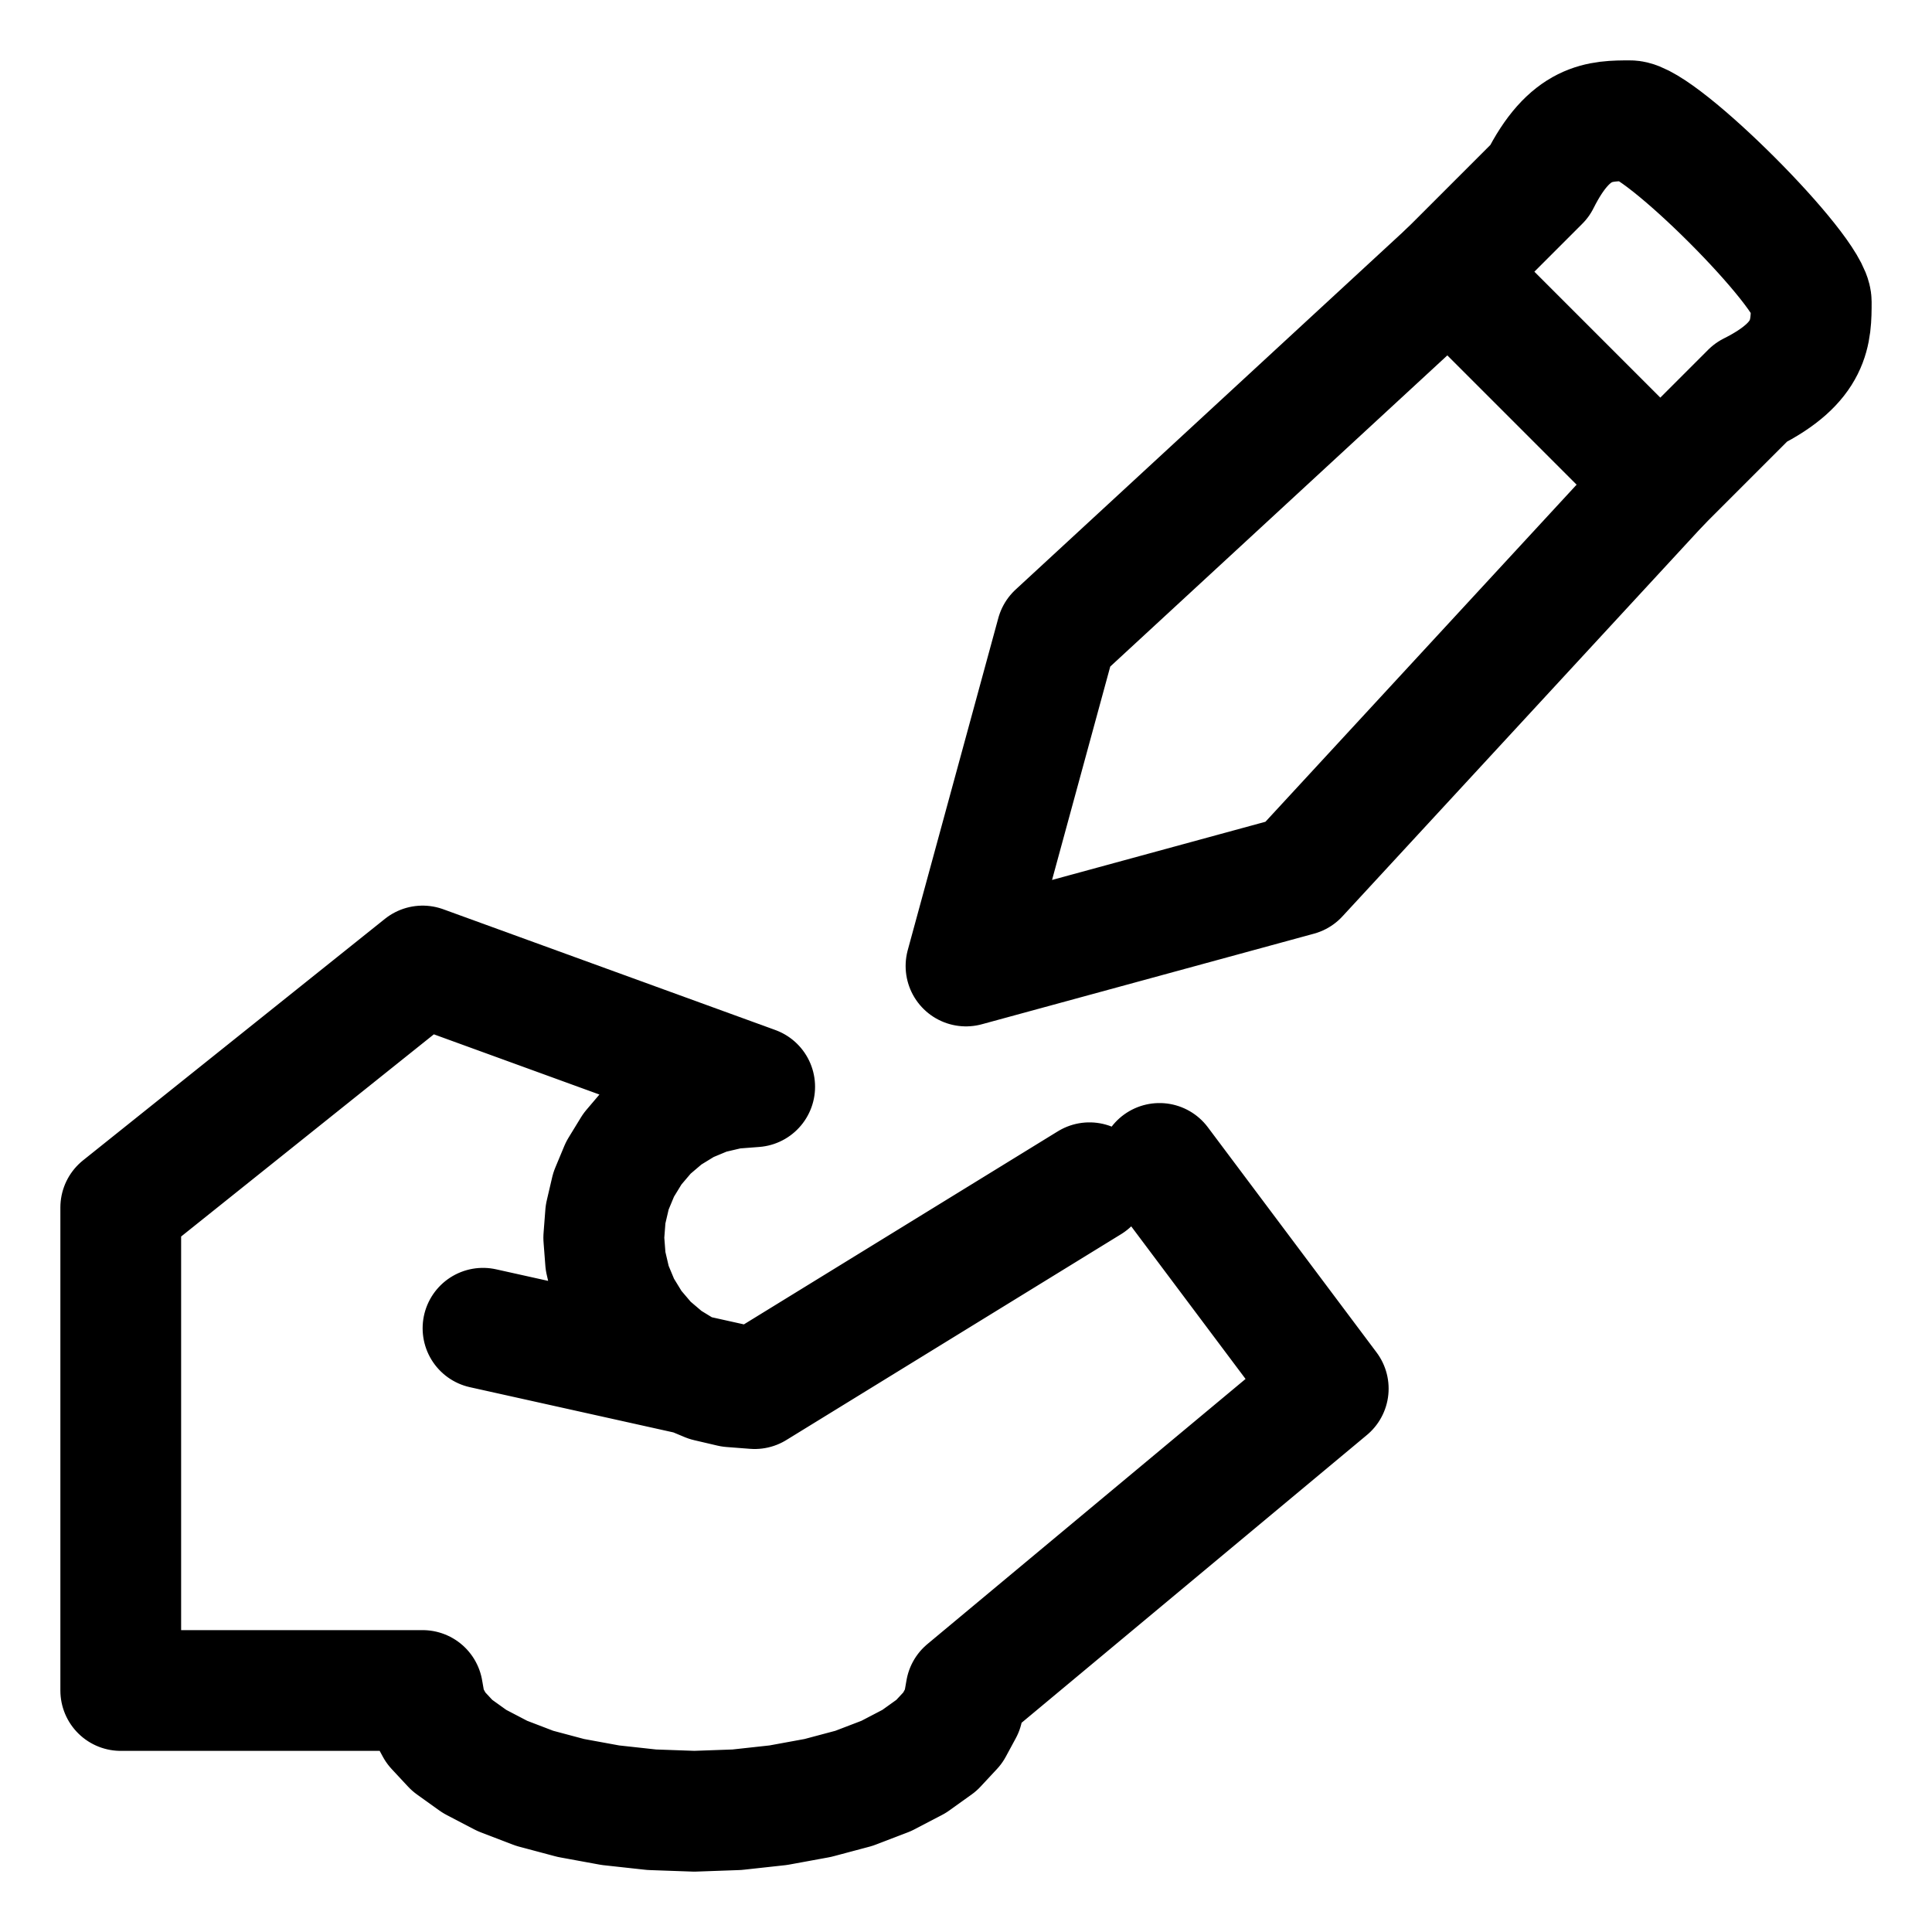
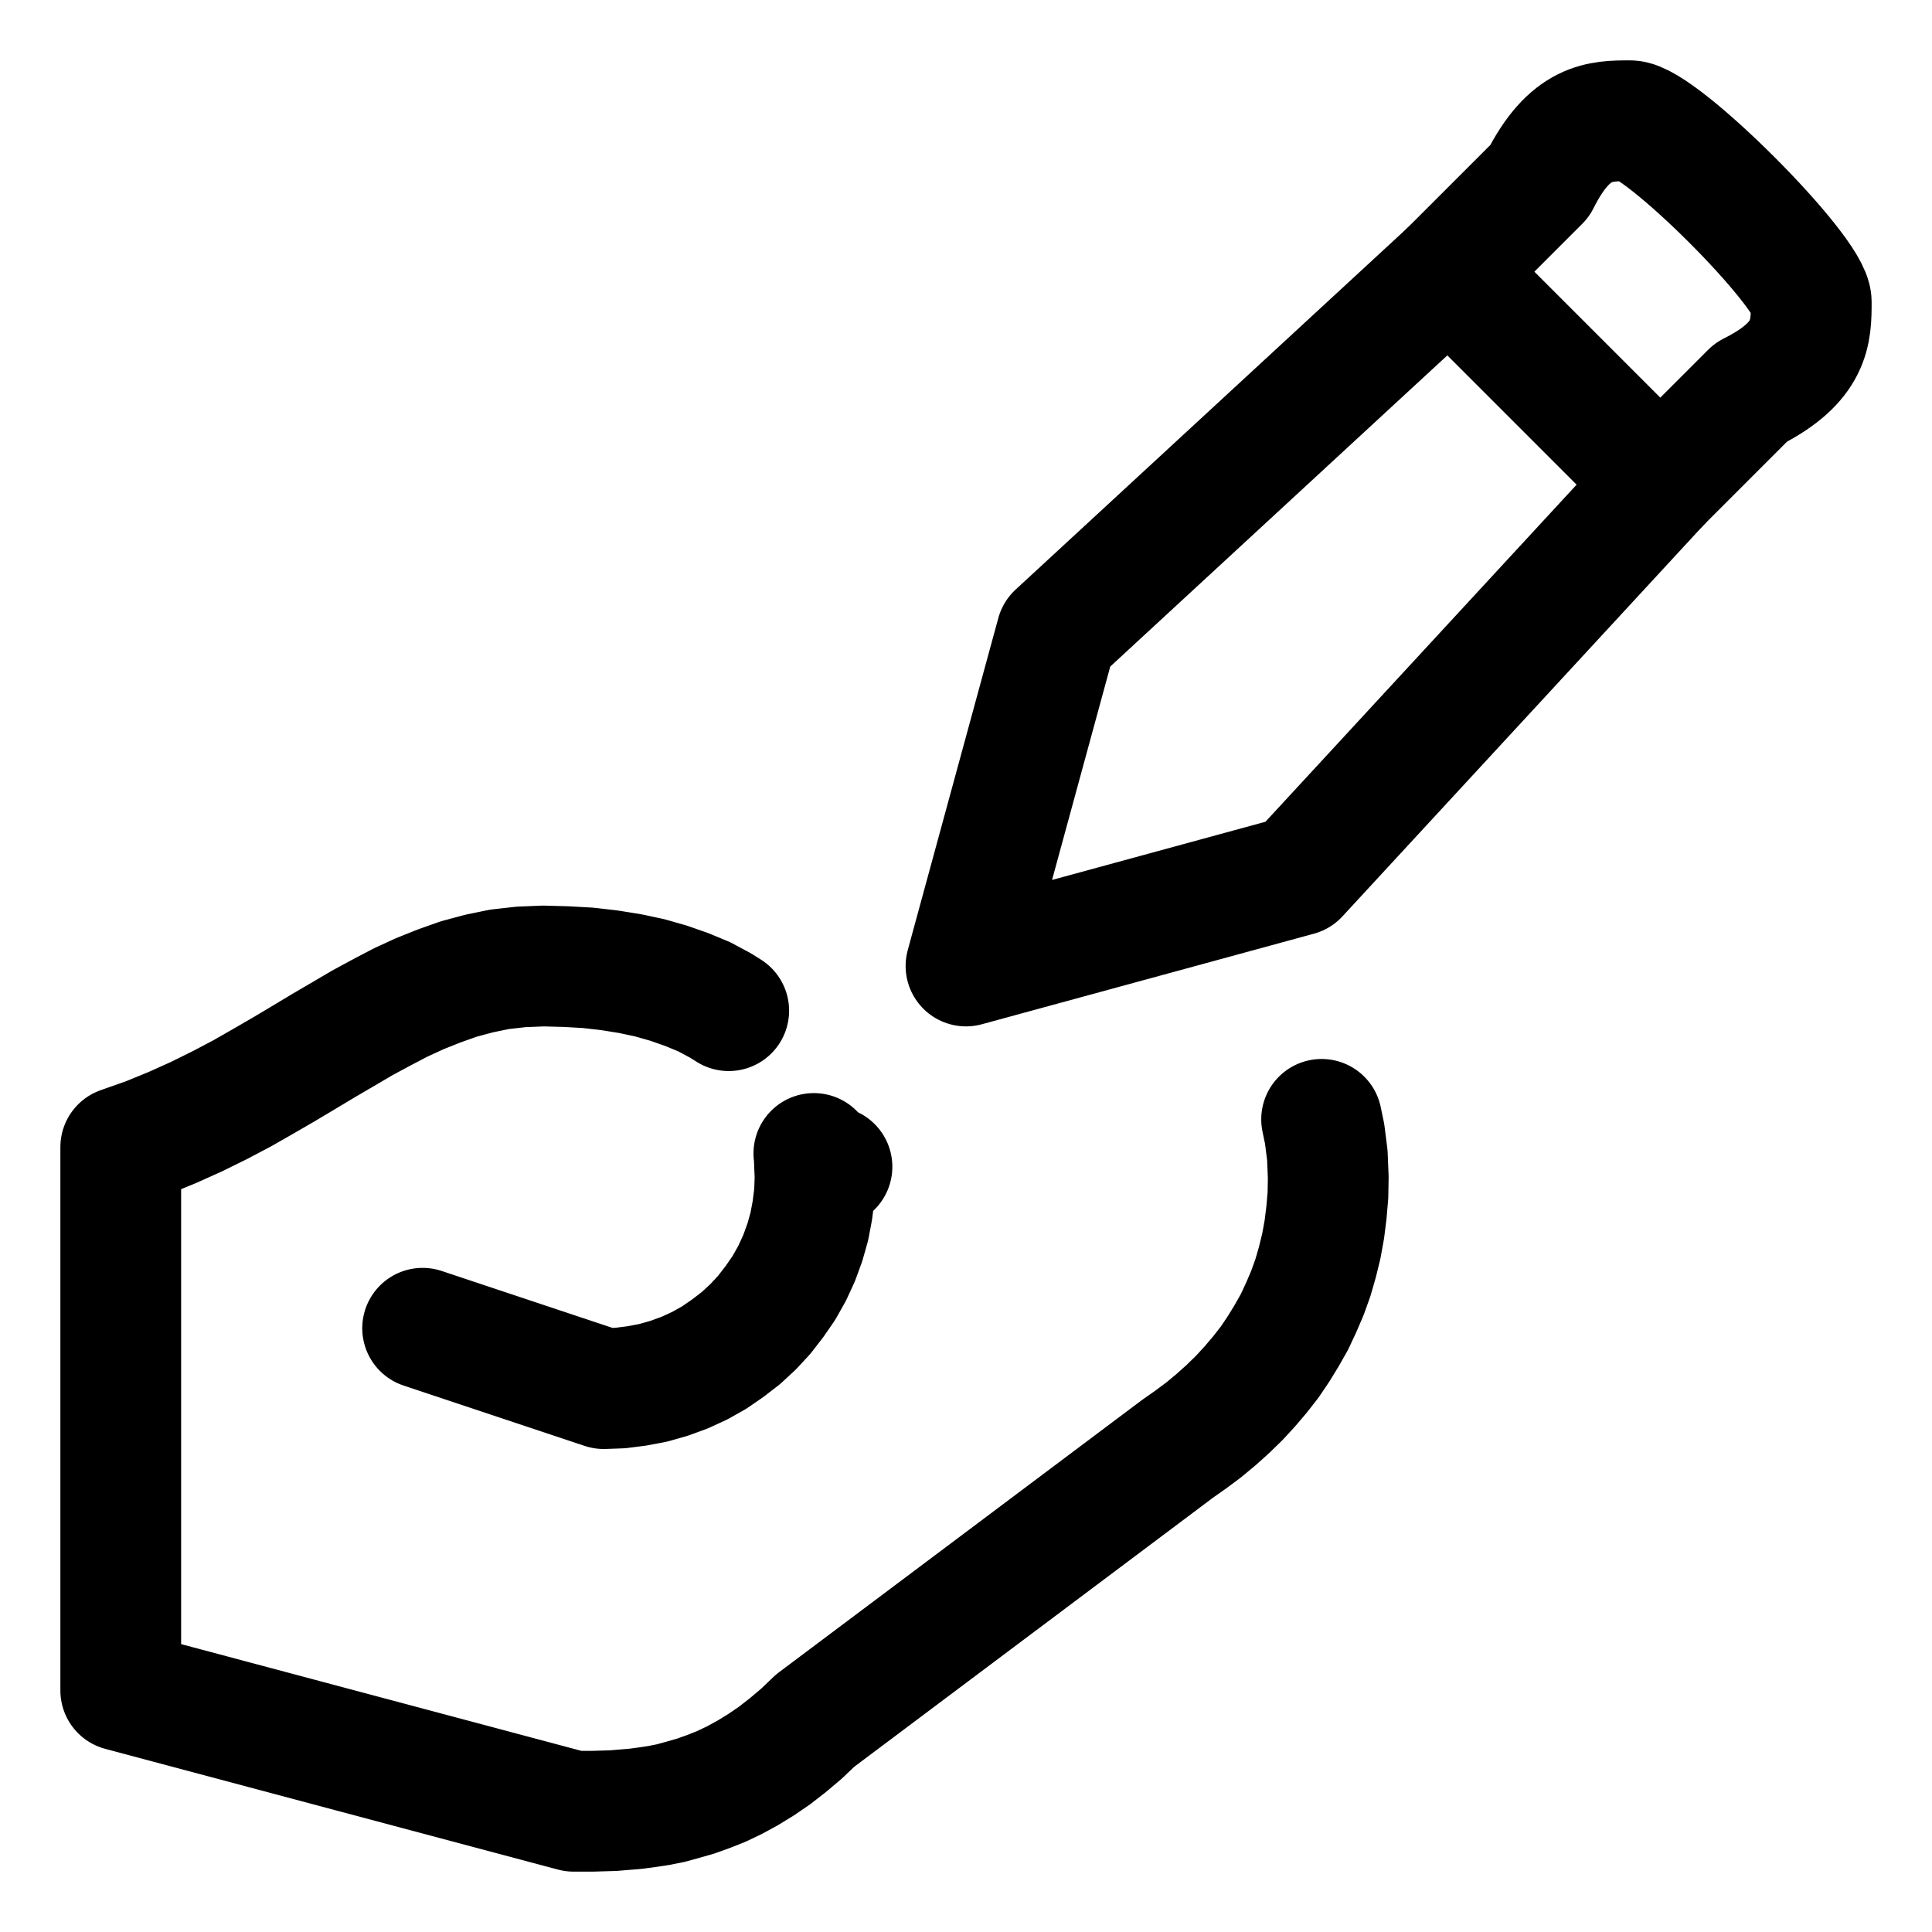
<svg xmlns="http://www.w3.org/2000/svg" width="64" height="64" viewBox="0 0 64 64">
  <g id="main-icon-clipped" stroke="#000000" stroke-width="4" fill="none" stroke-linecap="round" stroke-linejoin="round">
-     <path d="M4.00,56.00L4.00,40.00 M4.00,40.00L14.00,32.00 M14.00,32.00L25.00,36.00 M25.00,36.00L24.22,36.06 M24.22,36.06L23.45,36.24 M23.45,36.24L22.73,36.54 M22.73,36.54L22.06,36.95 M22.06,36.95L21.46,37.46 M21.46,37.46L20.95,38.06 M20.95,38.06L20.54,38.73 M20.54,38.73L20.24,39.45 M20.24,39.45L20.06,40.22 M20.06,40.22L20.00,41.00 M20.00,41.00L20.06,41.78 M20.06,41.78L20.24,42.55 M20.24,42.55L20.54,43.27 M20.54,43.27L20.95,43.94 M20.95,43.94L21.46,44.54 M21.46,44.54L22.06,45.05 M22.06,45.05L22.73,45.46 M22.73,45.46L23.45,45.76 M23.45,45.76L24.22,45.94 M24.22,45.94L25.00,46.00 M25.00,46.00L16.00,44.00 M25.00,46.00L36.09,39.18 M38.41,38.54L44.00,46.00 M44.00,46.00L32.00,56.00 M32.00,56.00L31.89,56.63 M31.89,56.63L31.56,57.24 M31.56,57.24L31.02,57.82 M31.02,57.82L30.28,58.35 M30.28,58.35L29.36,58.83 M29.36,58.83L28.29,59.24 M28.29,59.24L27.09,59.56 M27.09,59.56L25.78,59.80 M25.78,59.80L24.41,59.95 M24.41,59.95L23.00,60.00 M23.00,60.00L21.59,59.95 M21.59,59.95L20.22,59.80 M20.22,59.80L18.91,59.56 M18.91,59.56L17.71,59.24 M17.71,59.24L16.64,58.83 M16.64,58.83L15.72,58.35 M15.72,58.35L14.98,57.82 M14.98,57.82L14.44,57.24 M14.44,57.24L14.11,56.63 M14.11,56.63L14.00,56.00 M14.00,56.00L4.00,56.00 M4.00,56.00L4.00,40.00 M4.00,40.00L14.00,32.00 M14.00,32.00L25.00,36.00 M25.00,36.00L24.22,36.06 M24.22,36.06L23.45,36.24 M23.45,36.24L22.73,36.54 M22.73,36.54L22.06,36.95 M22.06,36.95L21.46,37.46 M21.46,37.46L20.95,38.06 M20.95,38.06L20.54,38.73 M20.54,38.73L20.24,39.45 M20.24,39.45L20.06,40.22 M20.06,40.22L20.00,41.00 M20.00,41.00L20.06,41.78 M20.06,41.78L20.24,42.55 M20.24,42.55L20.54,43.27 M20.54,43.27L20.95,43.94 M20.95,43.94L21.46,44.54 M21.46,44.54L22.06,45.05 M22.06,45.05L22.73,45.46 M22.73,45.46L23.45,45.76 M23.45,45.76L24.22,45.94 M24.22,45.94L25.00,46.00 M25.00,46.00L16.00,44.00 M25.00,46.00L36.09,39.18 M38.41,38.54L44.00,46.00 M44.00,46.00L32.00,56.00 M32.00,56.00L31.89,56.63 M31.89,56.63L31.56,57.24 M31.56,57.24L31.02,57.82 M31.02,57.82L30.28,58.35 M30.28,58.35L29.36,58.83 M29.36,58.83L28.29,59.24 M28.29,59.24L27.09,59.56 M27.09,59.56L25.78,59.80 M25.78,59.80L24.41,59.95 M24.41,59.95L23.00,60.00 M23.00,60.00L21.59,59.95 M21.59,59.95L20.22,59.80 M20.22,59.80L18.91,59.56 M18.91,59.56L17.71,59.24 M17.71,59.24L16.64,58.83 M16.64,58.83L15.72,58.35 M15.72,58.35L14.98,57.82 M14.98,57.82L14.44,57.24 M14.44,57.24L14.11,56.63 M14.11,56.63L14.00,56.00 M14.00,56.00L4.00,56.00" />
+     <path d="M4.00,56.00L4.00,38.00 M4.00,38.00L4.88,37.69 M4.88,37.69L5.71,37.35 M5.71,37.35L6.51,36.99 M6.51,36.99L7.28,36.61 M7.28,36.61L8.02,36.22 M8.02,36.22L8.72,35.82 M8.72,35.82L9.41,35.42 M9.41,35.42L10.08,35.02 M10.08,35.02L10.73,34.63 M10.73,34.63L11.38,34.25 M11.38,34.25L12.01,33.88 M12.01,33.88L12.64,33.54 M12.64,33.54L13.27,33.21 M13.27,33.21L13.90,32.92 M13.90,32.92L14.55,32.66 M14.55,32.66L15.20,32.43 M15.20,32.43L15.87,32.25 M15.87,32.25L16.55,32.11 M16.55,32.11L17.26,32.03 M17.26,32.03L18.00,32.00 M18.00,32.00L18.74,32.02 M18.74,32.02L19.47,32.06 M19.47,32.06L20.17,32.14 M20.17,32.14L20.86,32.25 M20.86,32.25L21.52,32.39 M21.52,32.39L22.15,32.57 M22.15,32.57L22.75,32.78 M22.75,32.78L23.33,33.02 M23.33,33.02L23.87,33.31 M23.87,33.31L24.14,33.48 M26.96,38.21L26.97,38.27 M26.97,38.27L27.00,39.00 M27.00,39.00L26.98,39.55 M26.98,39.55L26.91,40.10 M26.91,40.10L26.81,40.63 M26.81,40.63L26.66,41.16 M26.66,41.16L26.47,41.68 M26.47,41.68L26.24,42.18 M26.24,42.18L25.97,42.66 M25.97,42.66L25.66,43.11 M25.66,43.11L25.32,43.55 M25.32,43.55L24.95,43.95 M24.95,43.95L24.55,44.32 M24.55,44.32L24.11,44.66 M24.11,44.66L23.66,44.97 M23.66,44.97L23.18,45.24 M23.18,45.24L22.68,45.47 M22.68,45.47L22.16,45.66 M22.16,45.66L21.63,45.81 M21.63,45.81L21.10,45.91 M21.10,45.91L20.55,45.98 M20.55,45.98L20.00,46.00 M20.00,46.00L14.00,44.00 M27.00,39.00L27.56,38.65 M43.78,37.08L43.88,37.56 M43.88,37.56L43.97,38.27 M43.97,38.27L44.00,39.00 M44.00,39.00L43.99,39.59 M43.99,39.59L43.94,40.17 M43.94,40.17L43.87,40.73 M43.87,40.73L43.77,41.28 M43.77,41.28L43.64,41.81 M43.64,41.81L43.49,42.33 M43.49,42.33L43.31,42.83 M43.31,42.83L43.10,43.32 M43.10,43.32L42.88,43.79 M42.88,43.79L42.62,44.25 M42.62,44.25L42.35,44.69 M42.35,44.69L42.06,45.12 M42.06,45.12L41.74,45.53 M41.74,45.53L41.40,45.93 M41.40,45.93L41.05,46.31 M41.05,46.31L40.67,46.68 M40.67,46.68L40.28,47.03 M40.28,47.03L39.87,47.37 M39.87,47.37L39.44,47.69 M39.44,47.69L39.00,48.00 M39.00,48.00L27.00,57.00 M27.00,57.00L26.55,57.43 M26.55,57.43L26.10,57.81 M26.10,57.81L25.65,58.16 M25.65,58.16L25.21,58.46 M25.21,58.46L24.77,58.73 M24.77,58.73L24.33,58.97 M24.33,58.97L23.89,59.18 M23.89,59.18L23.46,59.35 M23.46,59.35L23.04,59.50 M23.04,59.50L22.62,59.62 M22.62,59.62L22.22,59.73 M22.22,59.73L21.82,59.81 M21.82,59.81L21.42,59.87 M21.42,59.87L21.04,59.92 M21.04,59.92L20.67,59.95 M20.67,59.95L20.31,59.98 M20.31,59.98L19.96,59.99 M19.96,59.99L19.63,60.00 M19.63,60.00L19.31,60.00 M19.31,60.00L19.00,60.00 M19.00,60.00L4.00,56.00 M4.00,56.00L4.00,38.00 M4.00,38.00L4.88,37.69 M4.88,37.69L5.71,37.35 M5.71,37.35L6.51,36.99 M6.51,36.99L7.28,36.61 M7.28,36.61L8.02,36.22 M8.02,36.22L8.72,35.82 M8.72,35.82L9.41,35.42 M9.41,35.42L10.08,35.02 M10.08,35.02L10.73,34.63 M10.73,34.63L11.38,34.25 M11.38,34.25L12.01,33.88 M12.01,33.88L12.64,33.54 M12.64,33.54L13.27,33.21 M13.27,33.21L13.90,32.92 M13.90,32.92L14.55,32.66 M14.55,32.66L15.20,32.43 M15.20,32.43L15.87,32.25 M15.87,32.25L16.55,32.11 M16.55,32.11L17.26,32.03 M17.26,32.03L18.00,32.00 M18.00,32.00L18.74,32.02 M18.74,32.02L19.47,32.06 M19.47,32.06L20.17,32.14 M20.17,32.14L20.86,32.25 M20.86,32.25L21.52,32.39 M21.52,32.39L22.15,32.57 M22.15,32.57L22.75,32.78 M22.75,32.78L23.33,33.02 M23.33,33.02L23.87,33.31 M23.87,33.31L24.14,33.48 M26.96,38.21L26.97,38.27 M26.97,38.27L27.00,39.00 M27.00,39.00L26.98,39.55 M26.98,39.55L26.91,40.10 M26.91,40.10L26.81,40.63 M26.81,40.63L26.66,41.16 M26.66,41.16L26.47,41.68 M26.47,41.68L26.24,42.18 M26.24,42.18L25.97,42.66 M25.97,42.66L25.66,43.11 M25.66,43.11L25.32,43.55 M25.32,43.55L24.95,43.95 M24.95,43.95L24.55,44.32 M24.55,44.32L24.11,44.66 M24.11,44.66L23.66,44.97 M23.66,44.97L23.18,45.24 M23.18,45.24L22.68,45.47 M22.68,45.47L22.16,45.66 M22.16,45.66L21.63,45.81 M21.63,45.81L21.10,45.91 M21.10,45.91L20.55,45.98 M20.55,45.98L20.00,46.00 M20.00,46.00L14.00,44.00 M27.00,39.00L27.56,38.65 M43.78,37.08L43.88,37.56 M43.88,37.56L43.97,38.27 M43.97,38.27L44.00,39.00 M44.00,39.00L43.99,39.59 M43.99,39.59L43.94,40.17 M43.94,40.17L43.87,40.73 M43.87,40.73L43.77,41.28 M43.77,41.28L43.64,41.81 M43.64,41.81L43.49,42.33 M43.49,42.33L43.31,42.83 M43.31,42.83L43.10,43.32 M43.10,43.32L42.88,43.79 M42.88,43.79L42.62,44.25 M42.62,44.25L42.35,44.69 M42.35,44.69L42.06,45.12 M42.06,45.12L41.74,45.53 M41.74,45.53L41.40,45.93 M41.40,45.93L41.05,46.31 M41.05,46.31L40.67,46.68 M40.67,46.68L40.28,47.03 M40.28,47.03L39.87,47.37 M39.87,47.37L39.44,47.69 M39.44,47.69L39.00,48.00 M39.00,48.00L27.00,57.00 M27.00,57.00L26.55,57.43 M26.55,57.43L26.10,57.81 M26.10,57.81L25.65,58.16 M25.65,58.16L25.21,58.46 M25.21,58.46L24.77,58.73 M24.77,58.73L24.33,58.97 M24.33,58.97L23.89,59.18 M23.89,59.18L23.46,59.35 M23.46,59.35L23.04,59.50 M23.04,59.50L22.62,59.62 M22.62,59.62L22.22,59.73 M22.22,59.73L21.82,59.81 M21.82,59.81L21.42,59.87 M21.42,59.87L21.04,59.92 M21.04,59.92L20.67,59.95 M20.67,59.95L20.31,59.98 M20.31,59.98L19.96,59.99 M19.96,59.99L19.63,60.00 M19.63,60.00L19.31,60.00 M19.31,60.00L19.00,60.00 M19.00,60.00L4.00,56.00" />
  </g>
  <g fill="none" stroke="currentColor" stroke-width="4.0" stroke-linecap="round" stroke-linejoin="round" id="state-icon" transform="translate(30 2) scale(1)">
    <path id="sub-source-path-1-1" d="M2 30L5 19L18 7L21 4C22 2 23 2 24 2C25 2 30 7 30 8C30 9 30 10 28 11L25 14L13 27L2 30" />
    <path id="sub-source-path-2-1" d="M18 7L25 14" />
  </g>
</svg>
